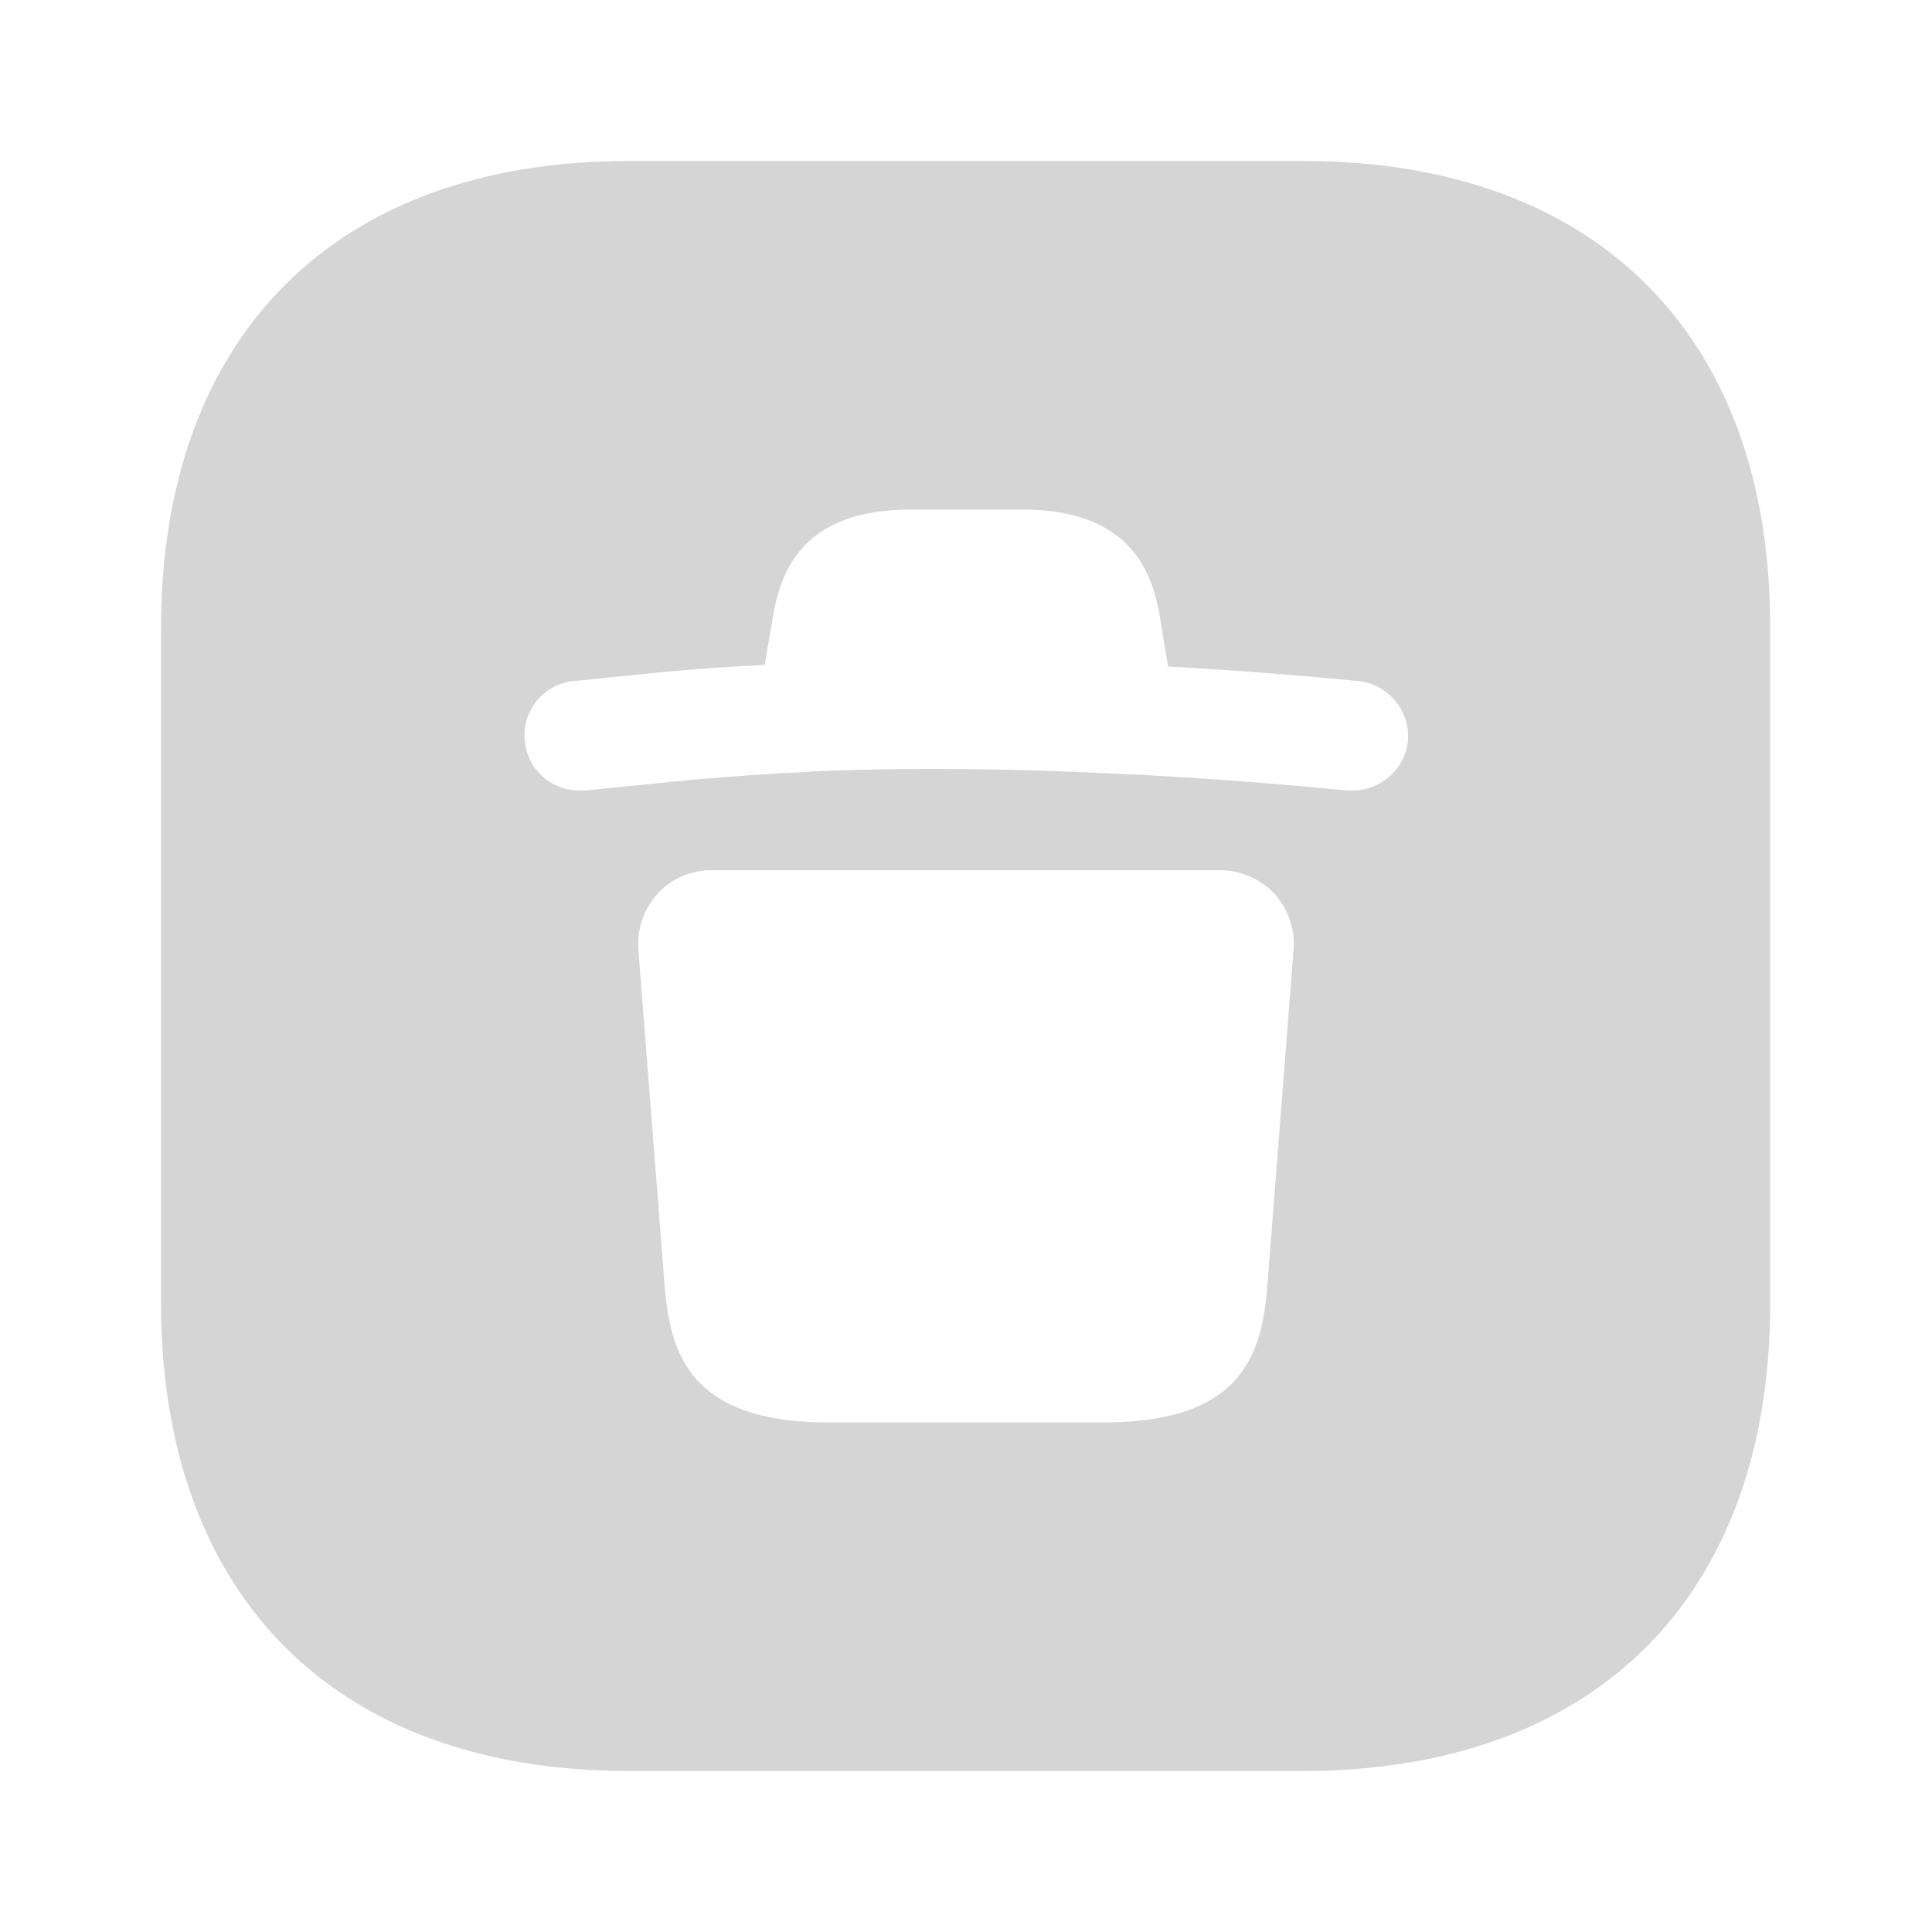
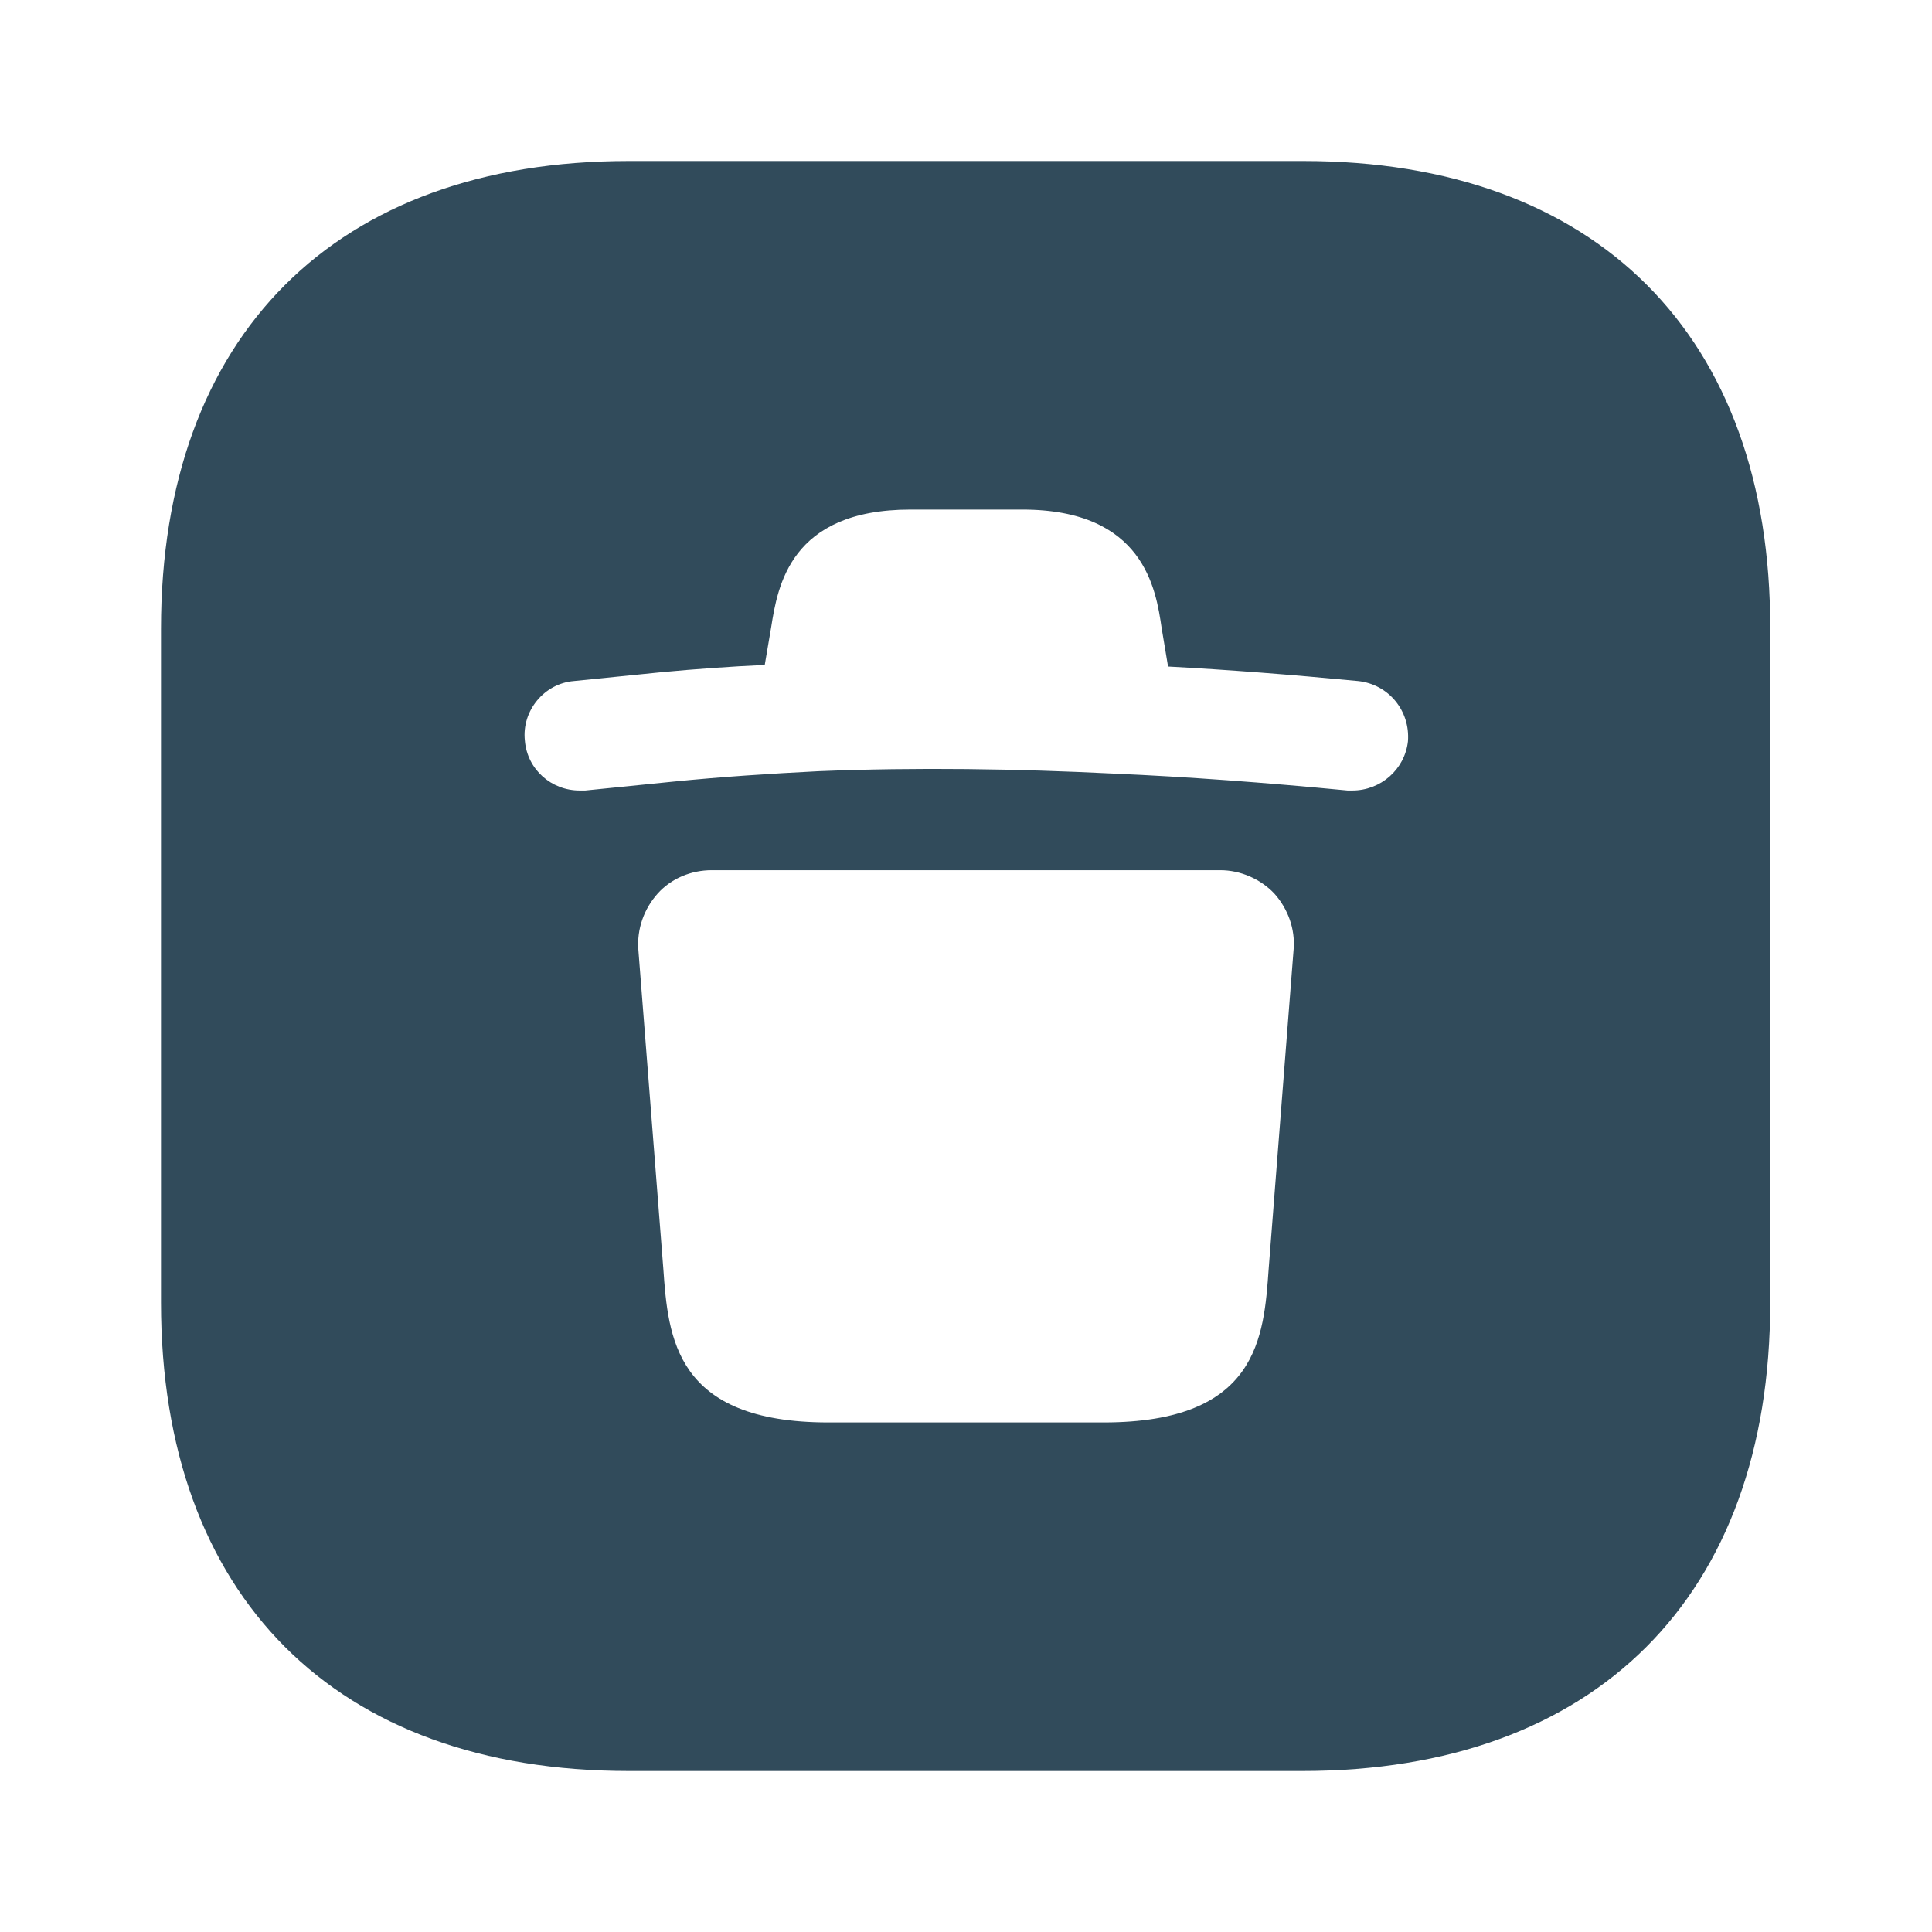
<svg xmlns="http://www.w3.org/2000/svg" width="800px" height="800px" viewBox="0 0 24 24" fill="none">
-   <path d="M16.19 2H7.81C4.17 2 2 4.17 2 7.81V16.18C2 19.83 4.17 22 7.81 22H16.18C19.82 22 21.99 19.83 21.99 16.19V7.81C22 4.17 19.83 2 16.19 2ZM15.76 15.76C15.7 16.61 15.63 17.67 13.71 17.67H10.29C8.38 17.67 8.3 16.61 8.24 15.76L7.93 11.8C7.91 11.54 8 11.29 8.17 11.1C8.34 10.91 8.59 10.81 8.84 10.81H15.16C15.41 10.81 15.66 10.92 15.83 11.1C16 11.29 16.09 11.54 16.07 11.79L15.76 15.76ZM16.8 9.82C16.78 9.82 16.76 9.82 16.74 9.82C15.7 9.72 14.75 9.65 13.84 9.61C12.62 9.55 11.4 9.53 10.17 9.58C9.57 9.61 8.96 9.65 8.36 9.71L7.27 9.82C7.25 9.82 7.22 9.82 7.2 9.82C6.85 9.82 6.55 9.56 6.52 9.2C6.48 8.83 6.76 8.49 7.13 8.46L8.22 8.35C8.65 8.31 9.07 8.28 9.5 8.26L9.58 7.79C9.66 7.29 9.81 6.33 11.31 6.33H12.7C14.21 6.33 14.36 7.32 14.43 7.8L14.51 8.28C15.26 8.32 16.03 8.38 16.87 8.46C17.25 8.5 17.52 8.83 17.49 9.21C17.45 9.56 17.15 9.82 16.8 9.82Z" fill="#d5d5d5" />
+   <path d="M16.19 2H7.81C4.17 2 2 4.17 2 7.81V16.18C2 19.83 4.17 22 7.81 22H16.18C19.82 22 21.99 19.83 21.99 16.19V7.81C22 4.17 19.83 2 16.19 2ZM15.76 15.76C15.7 16.61 15.63 17.67 13.71 17.67H10.29C8.38 17.67 8.3 16.61 8.24 15.76L7.93 11.8C7.91 11.54 8 11.29 8.17 11.1C8.34 10.91 8.59 10.81 8.84 10.81H15.16C15.41 10.81 15.66 10.92 15.83 11.1C16 11.29 16.09 11.54 16.07 11.79L15.76 15.76ZM16.8 9.82C16.78 9.82 16.76 9.82 16.74 9.82C15.7 9.72 14.75 9.65 13.84 9.61C12.62 9.55 11.4 9.53 10.17 9.58C9.57 9.61 8.96 9.65 8.36 9.71L7.27 9.82C7.25 9.82 7.22 9.82 7.2 9.82C6.85 9.82 6.55 9.56 6.52 9.2C6.48 8.83 6.76 8.49 7.13 8.46L8.22 8.35C8.65 8.31 9.07 8.28 9.5 8.26L9.58 7.79C9.66 7.29 9.81 6.33 11.31 6.33H12.7C14.21 6.33 14.36 7.32 14.43 7.8L14.51 8.28C15.26 8.32 16.03 8.38 16.87 8.46C17.25 8.5 17.52 8.83 17.49 9.21C17.45 9.56 17.15 9.82 16.8 9.82Z" fill="#314b5b" />
</svg>
